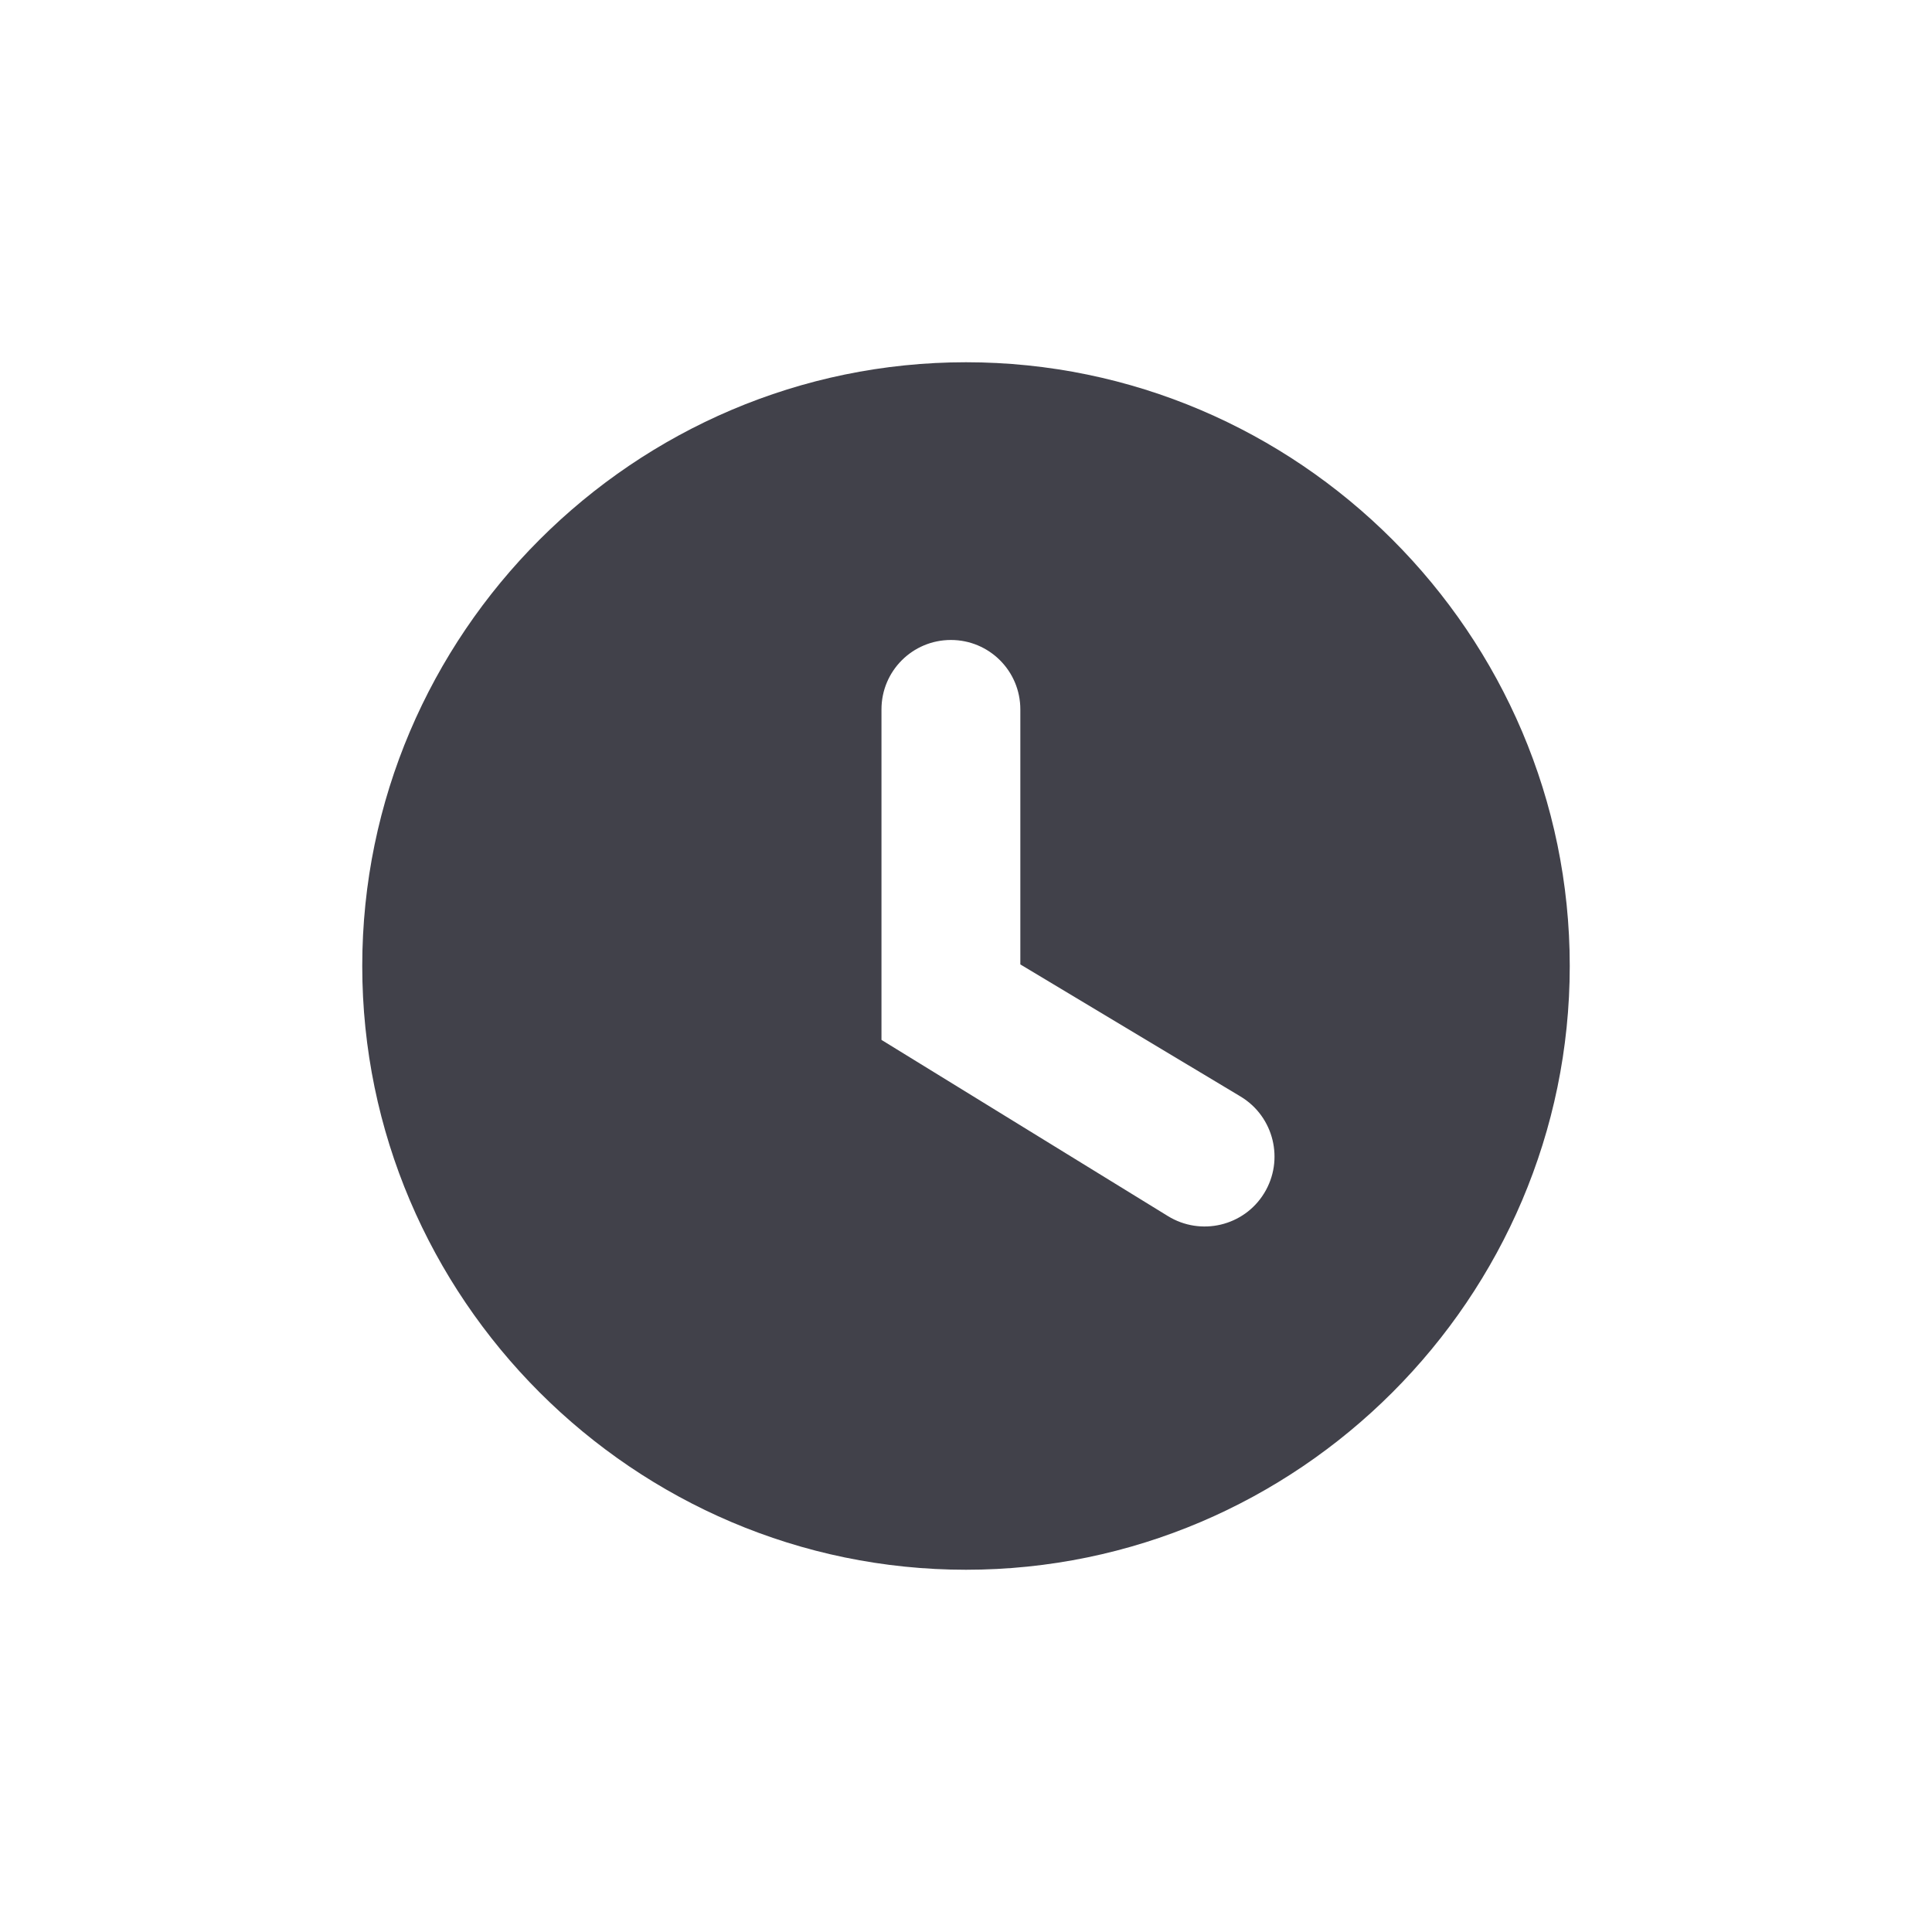
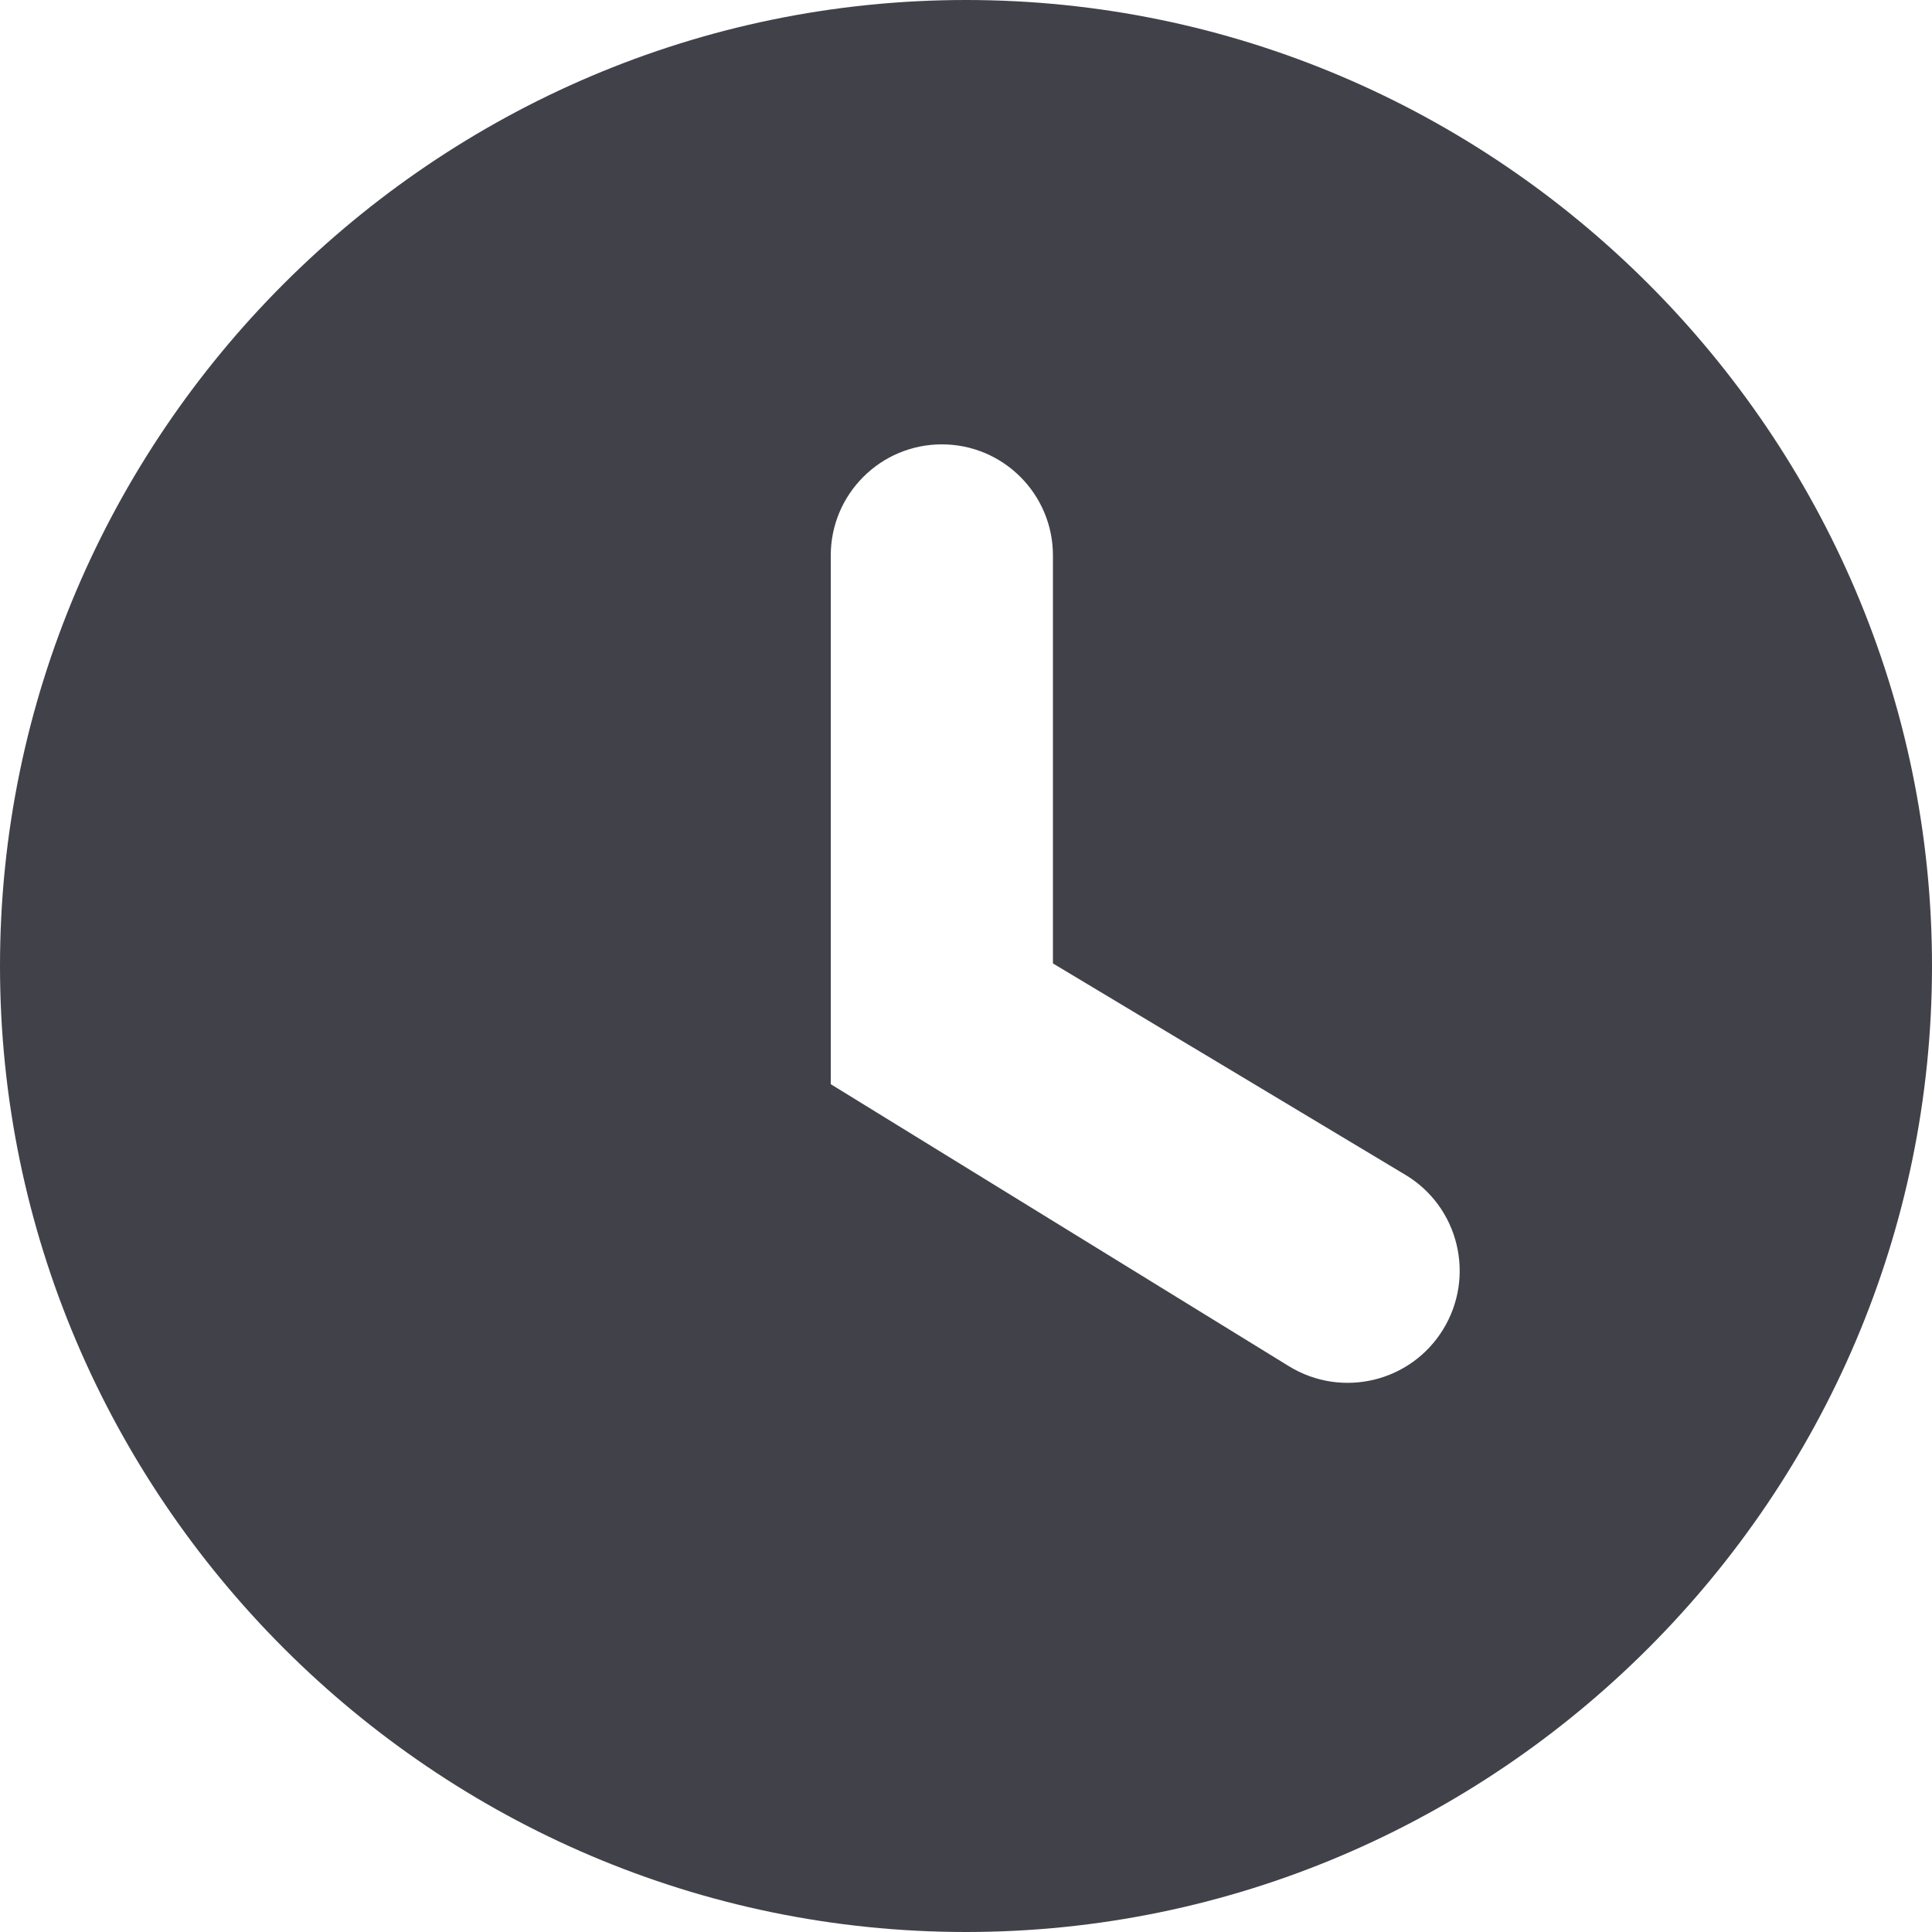
- <svg xmlns="http://www.w3.org/2000/svg" width="16" height="16" viewBox="0 0 16 16" fill="none">
-   <path fill-rule="evenodd" clip-rule="evenodd" d="M8 3C5.25 3 3 5.25 3 8C3 10.75 5.25 13 8 13C10.75 13 13 10.75 13 8C13 5.25 10.75 3 8 3ZM7.3 8.612L9.672 10.071C9.945 10.239 10.302 10.154 10.469 9.882C10.638 9.607 10.55 9.247 10.274 9.081L8.45 7.987V5.875C8.45 5.557 8.193 5.3 7.875 5.3C7.557 5.3 7.3 5.557 7.3 5.875V8.612Z" fill="#41414A" />
+ <svg xmlns="http://www.w3.org/2000/svg" width="12" height="12" viewBox="0 0 12 12" fill="none">
+   <path fill-rule="evenodd" clip-rule="evenodd" d="M6 0C2.7 0 0 2.7 0 6C0 9.3 2.7 12 6 12C9.3 12 12 9.3 12 6C12 2.7 9.3 0 6 0ZM5.16 6.734L8.006 8.486C8.334 8.687 8.762 8.585 8.963 8.258C9.166 7.928 9.061 7.496 8.729 7.297L6.54 5.984V3.45C6.54 3.069 6.231 2.76 5.85 2.76C5.469 2.76 5.16 3.069 5.16 3.45V6.734Z" fill="#41414A" />
</svg>
